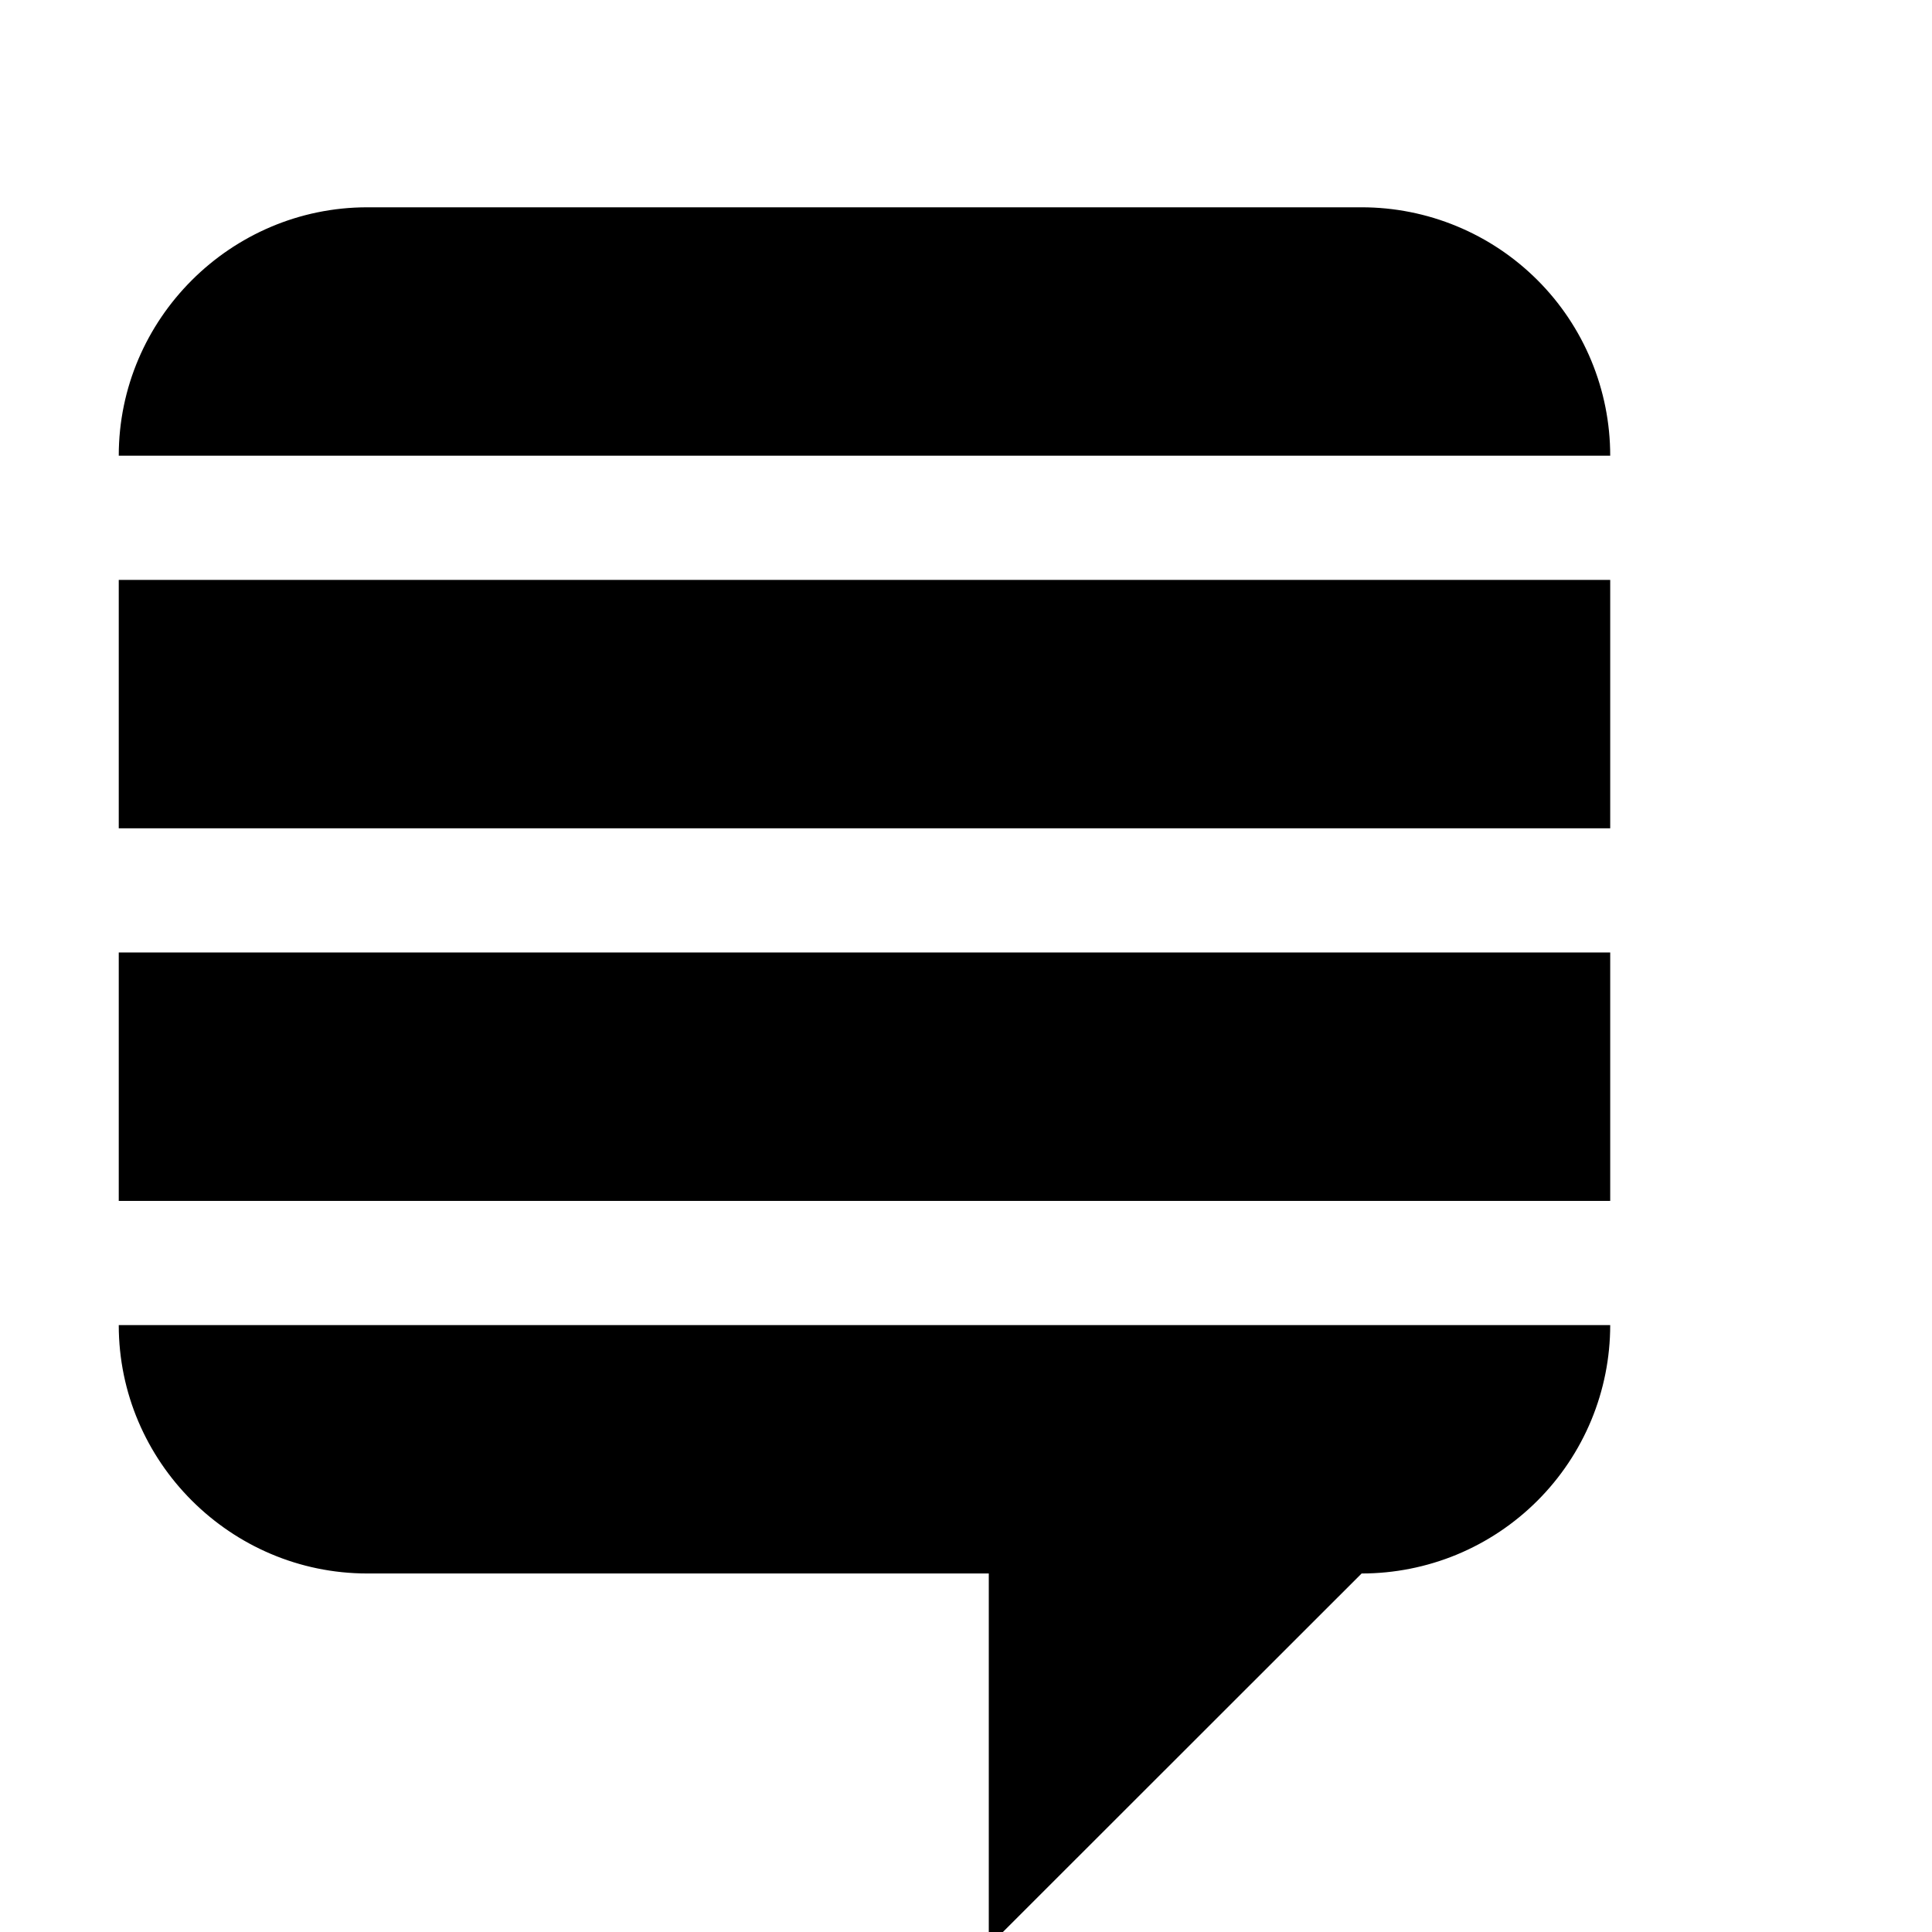
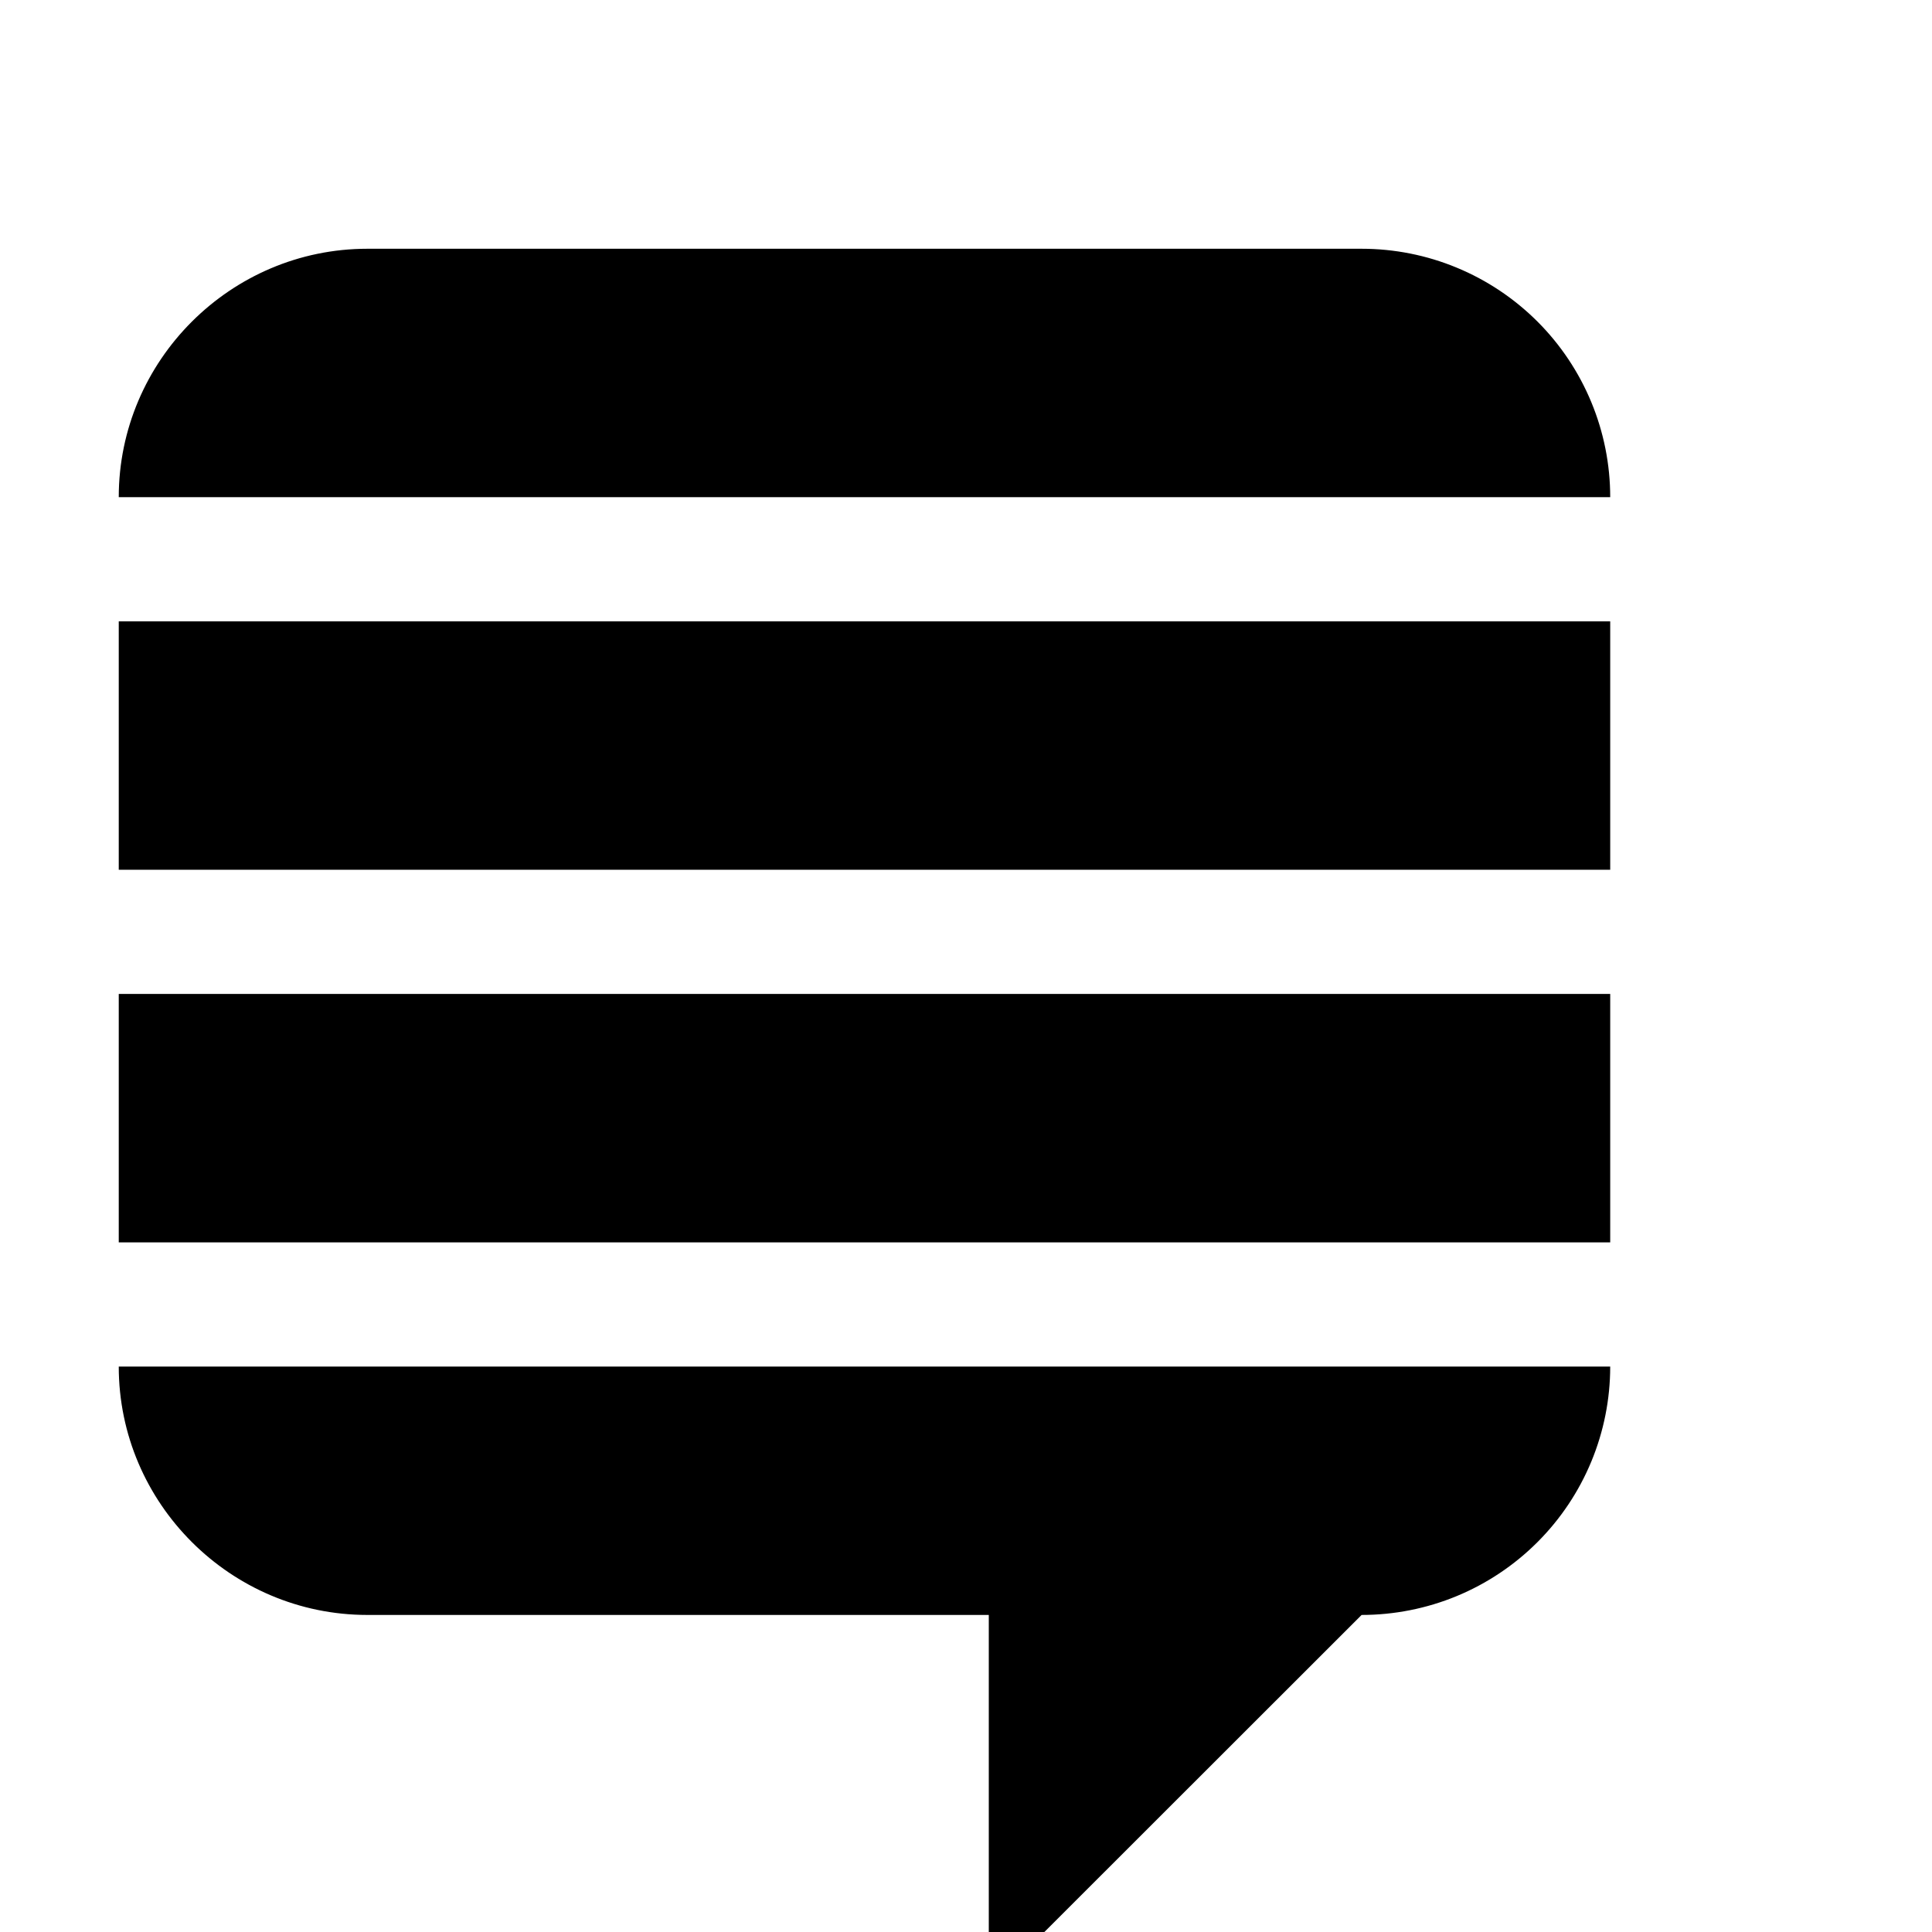
<svg width="20" height="20" id="se-icon" viewBox="0 0 408.712 466">
-   <g transform="translate(0,50) scale( 0.9 )">
+   <g transform="translate(0,60) scale( 0.9 )">
    <path d="M0 66.57C0 29.96 29.98 0 66.62 0h266.47c8.75 0 17.42 1.72 25.5 5.07 8.08 3.34 15.42 8.25 21.61 14.43s11.09 13.52 14.44 21.6a66.444 66.444 0 0 1 5.07 25.47z" fill="currentColor" />
    <path d="M399.71 299.57H0c0 36.62 29.98 66.57 66.62 66.57h166.55V466l99.92-99.86c8.75 0 17.42-1.72 25.5-5.06a66.644 66.644 0 0 0 21.61-14.44 66.56 66.56 0 0 0 14.44-21.59 66.531 66.531 0 0 0 5.07-25.48z" fill="currentColor" />
    <path d="M0 99.86h399.71v66.57H0z" fill="currentColor" />
    <path d="M0 199.71h399.71v66.58H0z" fill="currentColor" />
  </g>
</svg>
